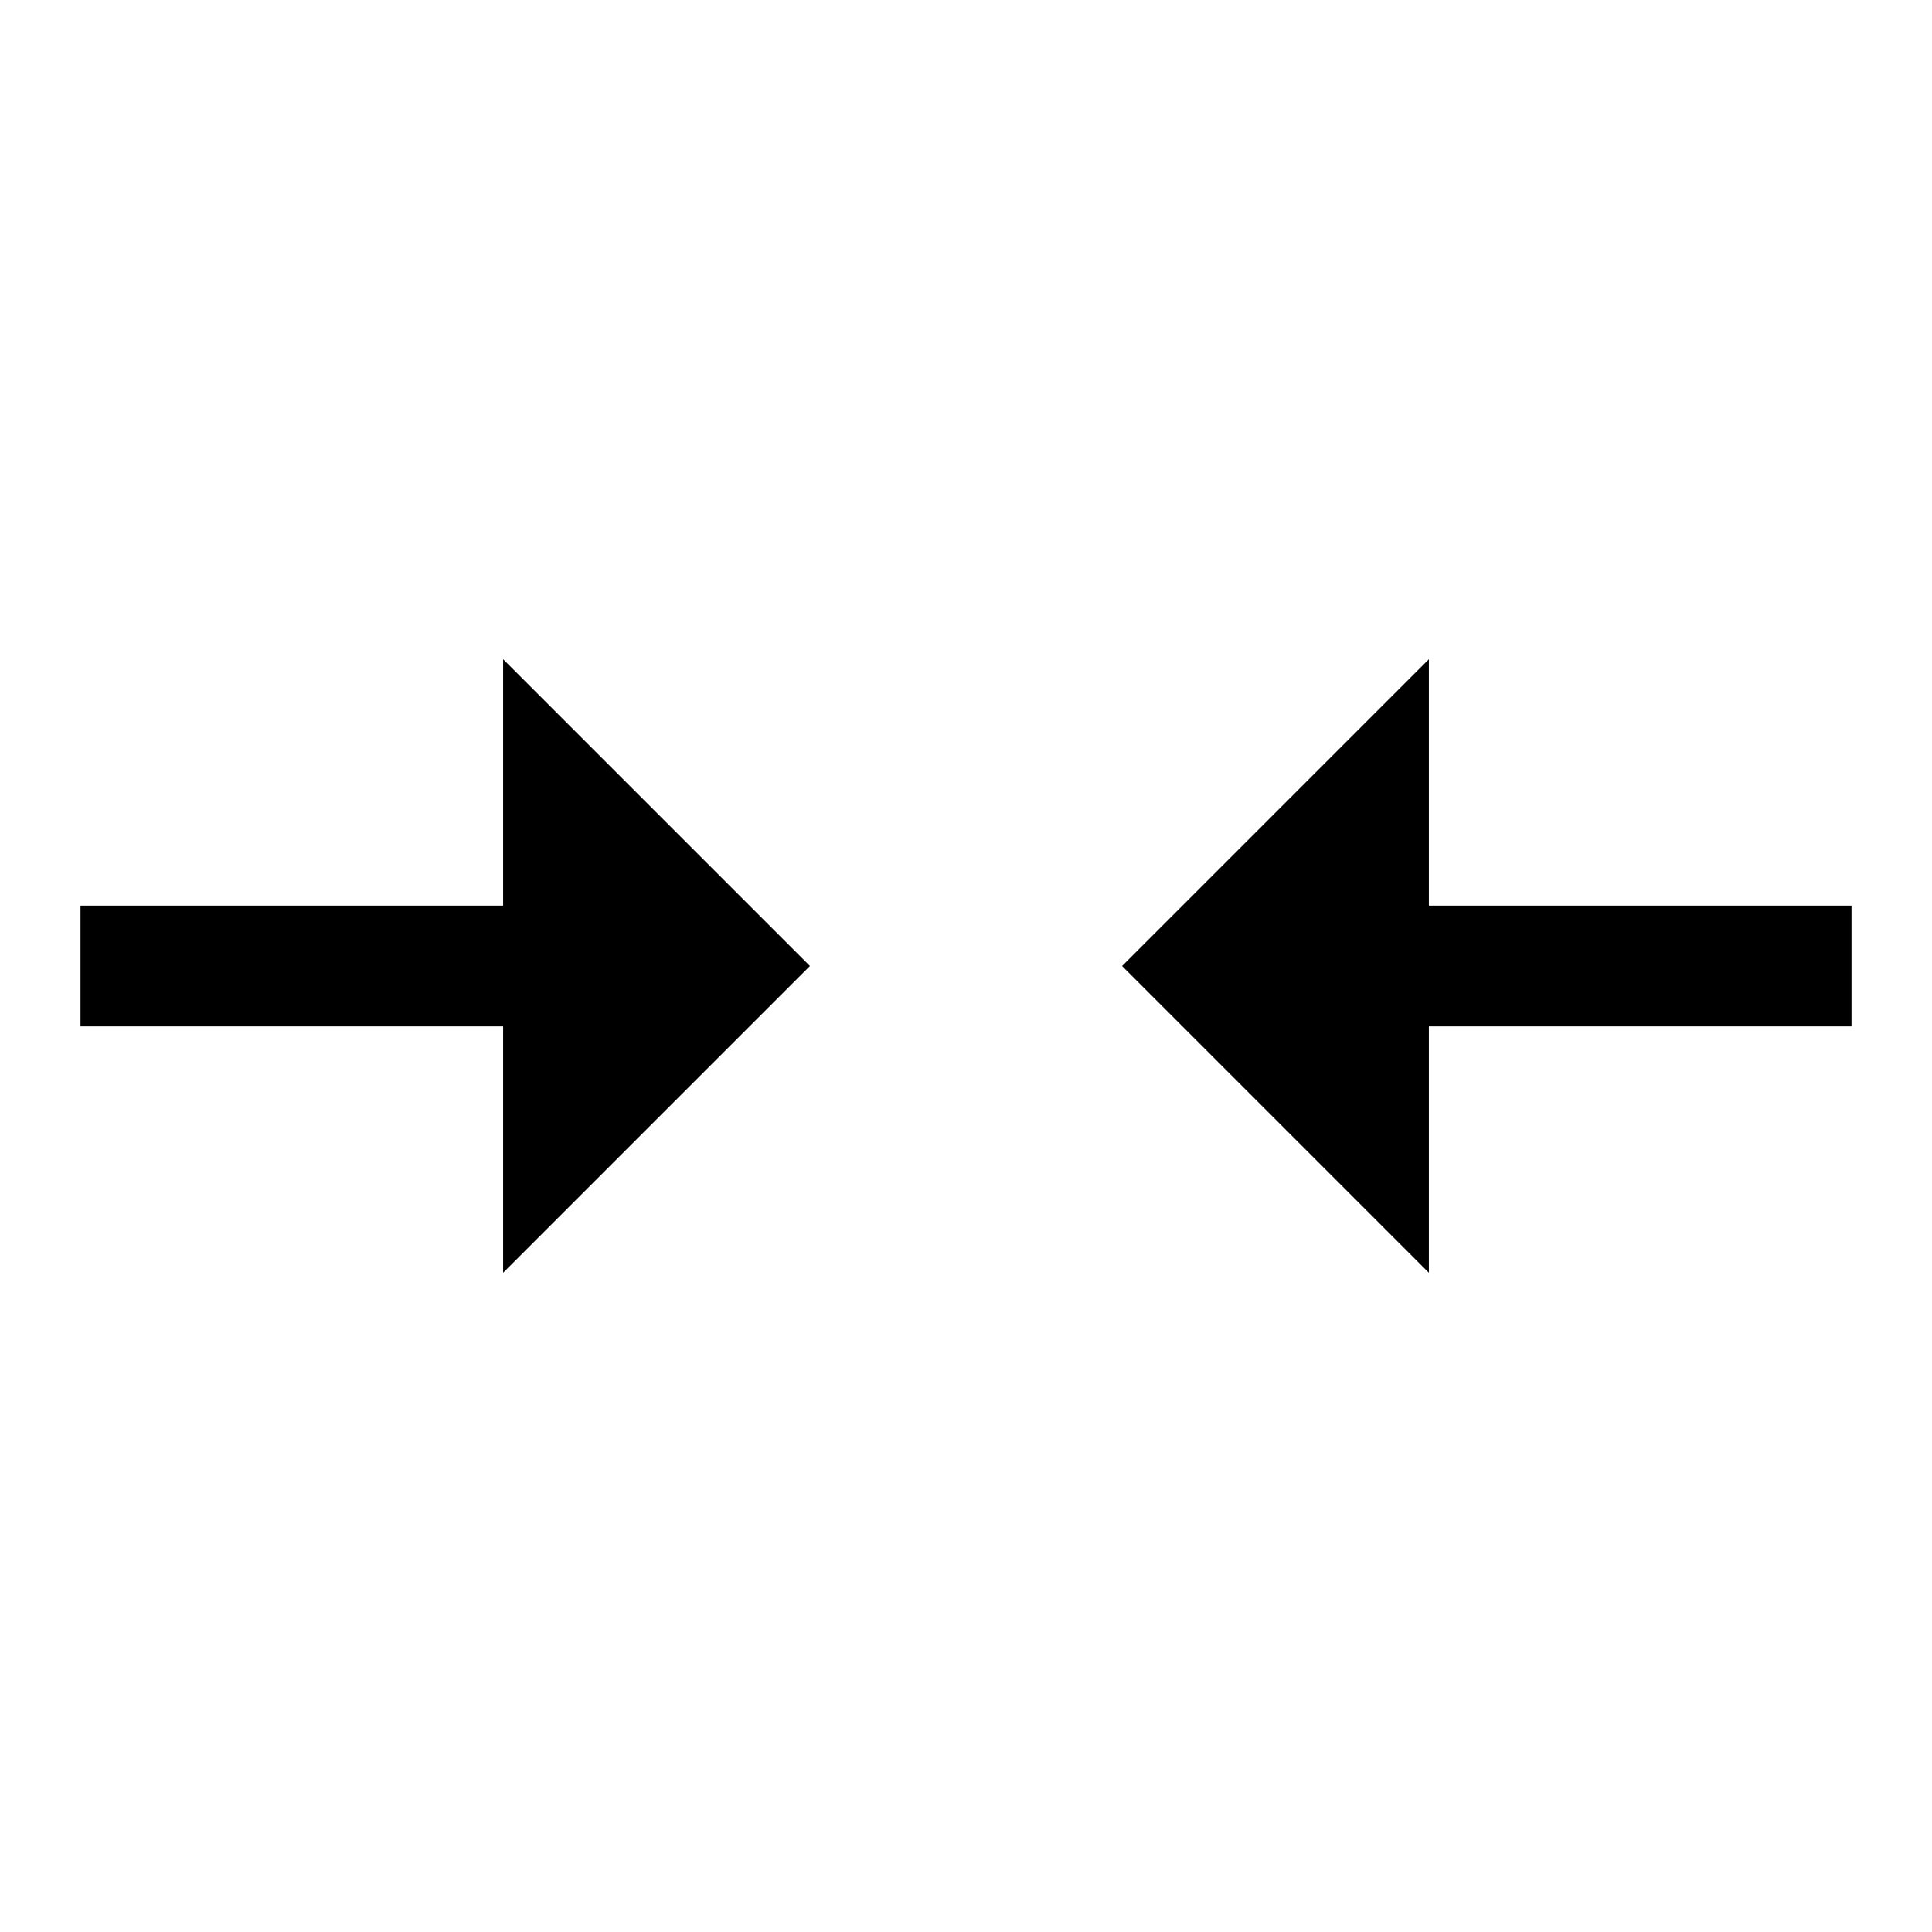
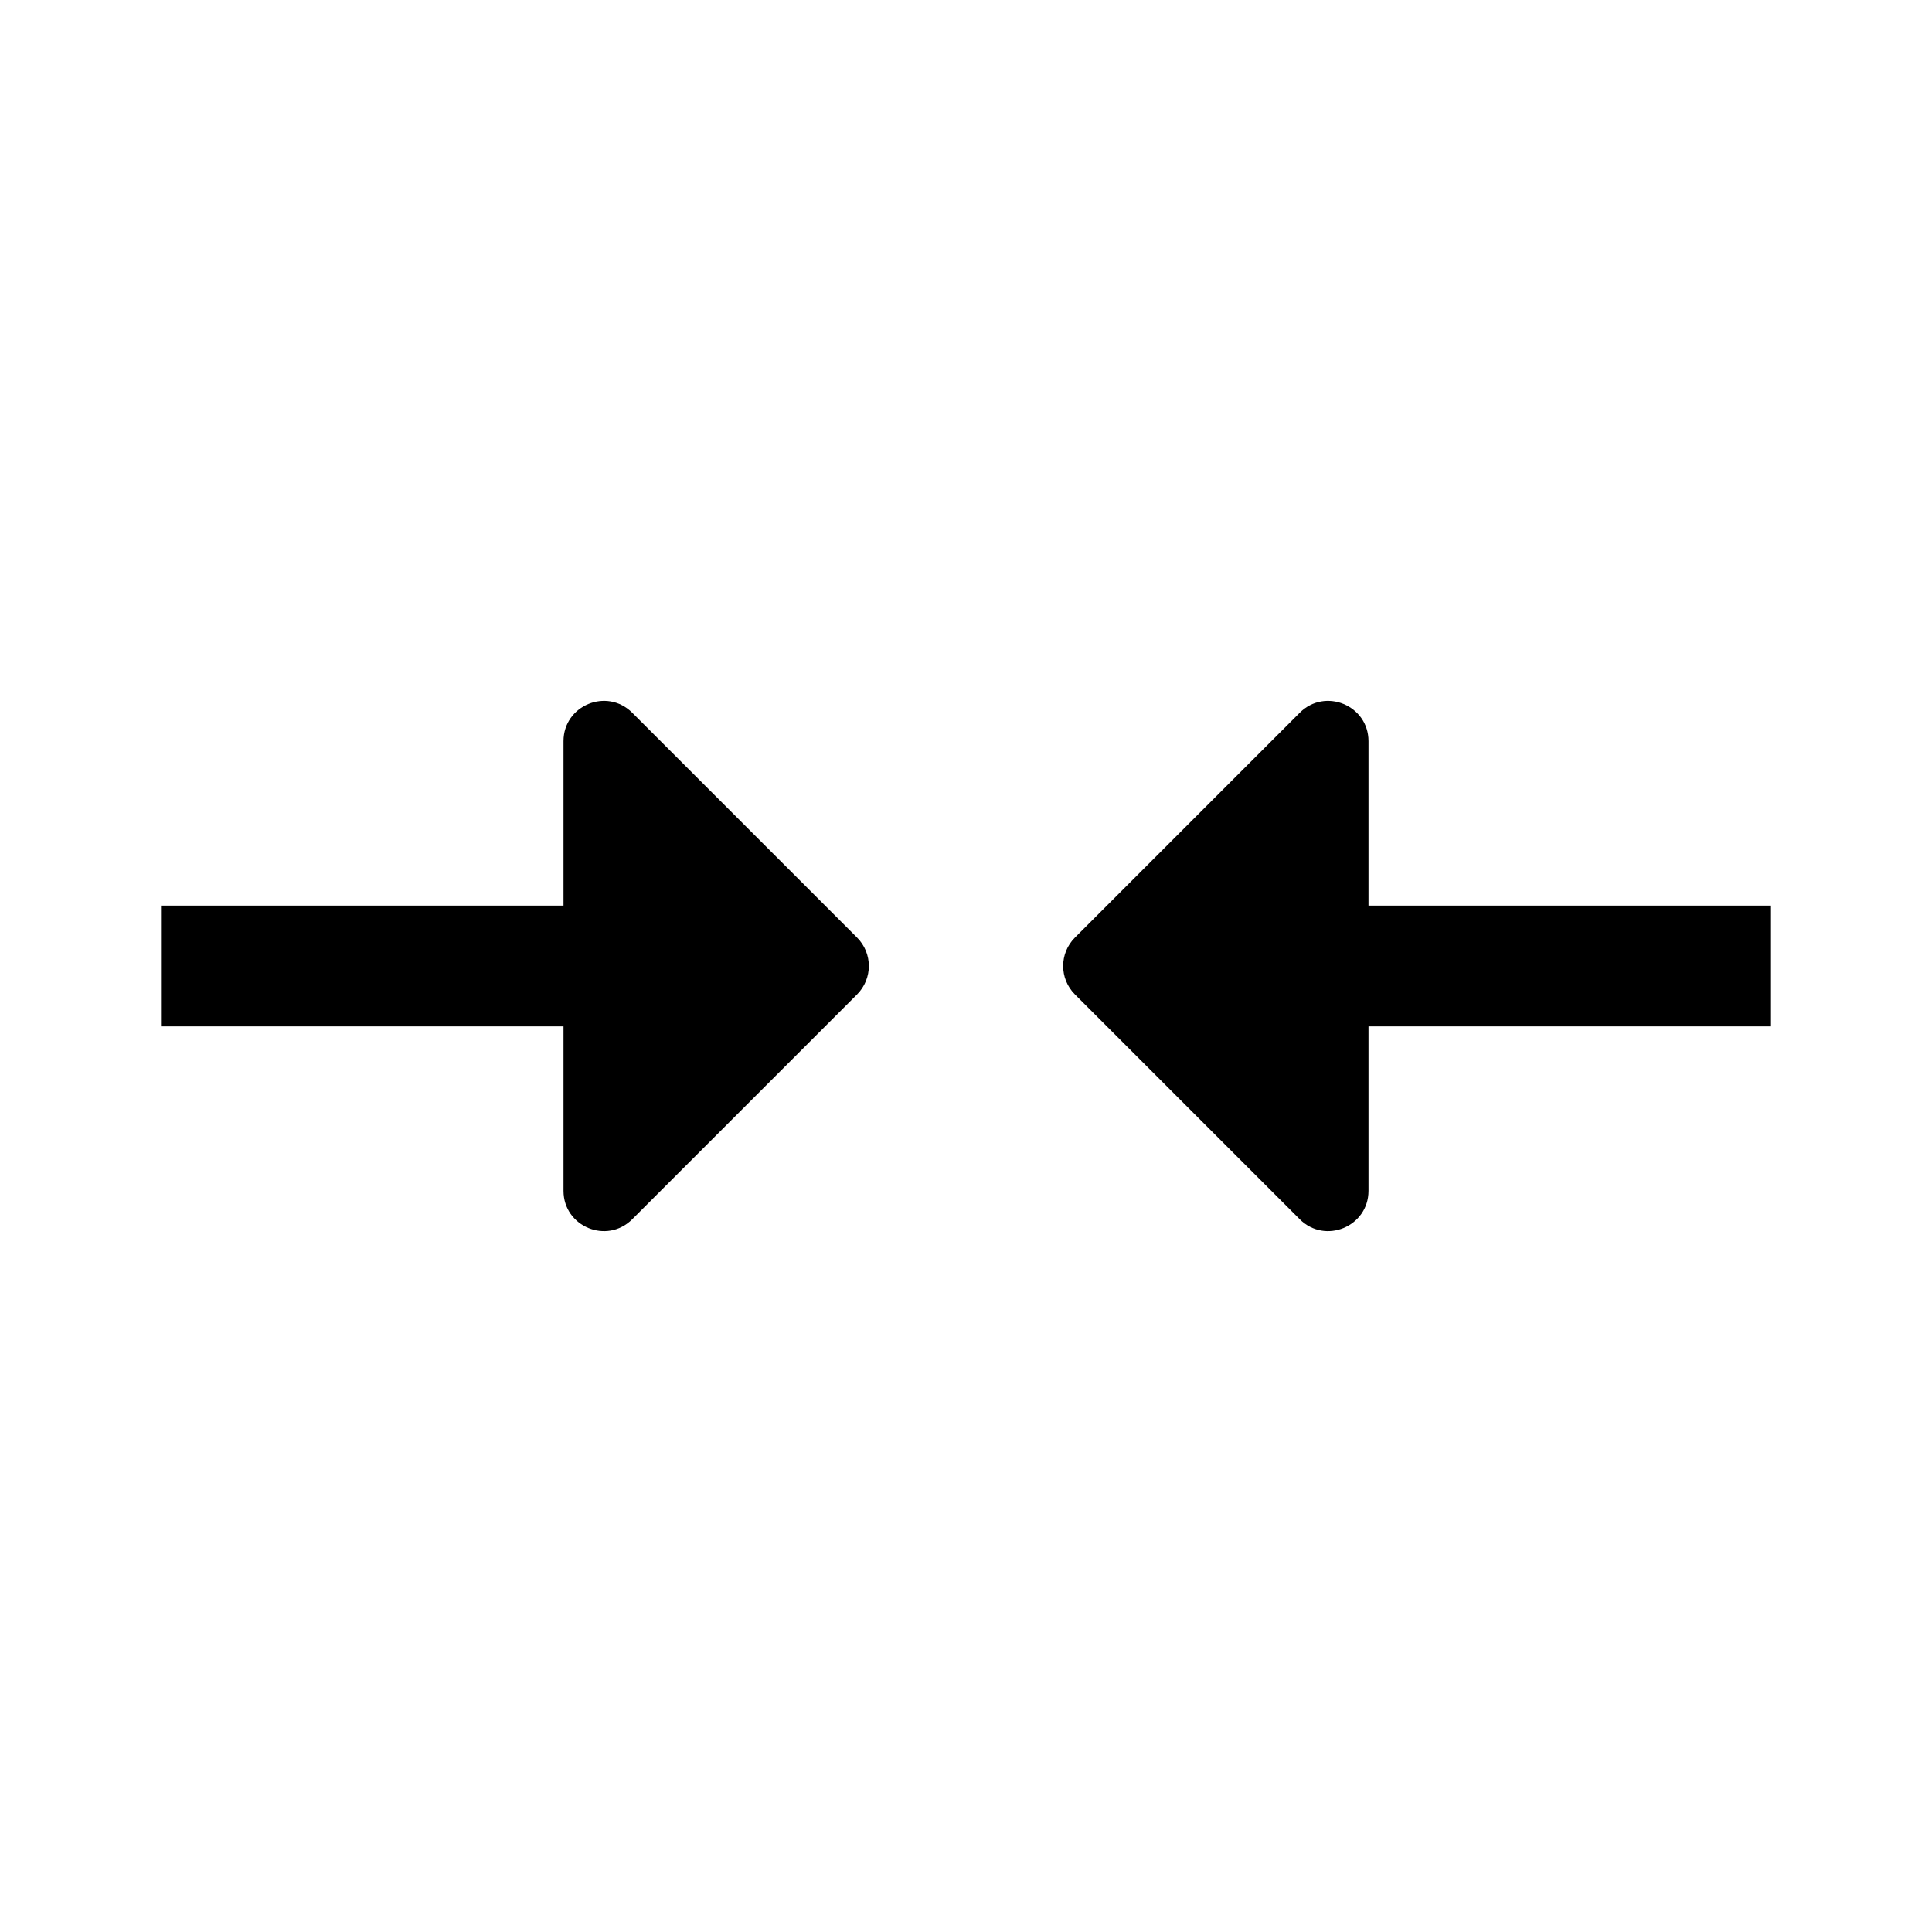
<svg xmlns="http://www.w3.org/2000/svg" width="24" height="24" viewBox="0 0 24 24">
-   <path fill-rule="evenodd" clip-rule="evenodd" d="M6.25 8.189L10.061 12L6.25 15.811V12.75H1V11.25H6.25V8.189ZM17.75 8.189V11.25H23V12.75H17.75V15.811L13.939 12L17.75 8.189Z" />
+   <path fill-rule="evenodd" clip-rule="evenodd" d="M7.854 8.854L10.646 11.646C10.842 11.842 10.842 12.158 10.646 12.354L7.854 15.146C7.539 15.461 7 15.238 7 14.793V12.75H2V11.25H7V9.207C7 8.762 7.539 8.539 7.854 8.854ZM16.146 8.854L13.354 11.646C13.158 11.842 13.158 12.158 13.354 12.354L16.146 15.146C16.461 15.461 17 15.238 17 14.793V12.75H22V11.25H17V9.207C17 8.762 16.461 8.539 16.146 8.854Z" />
</svg>
